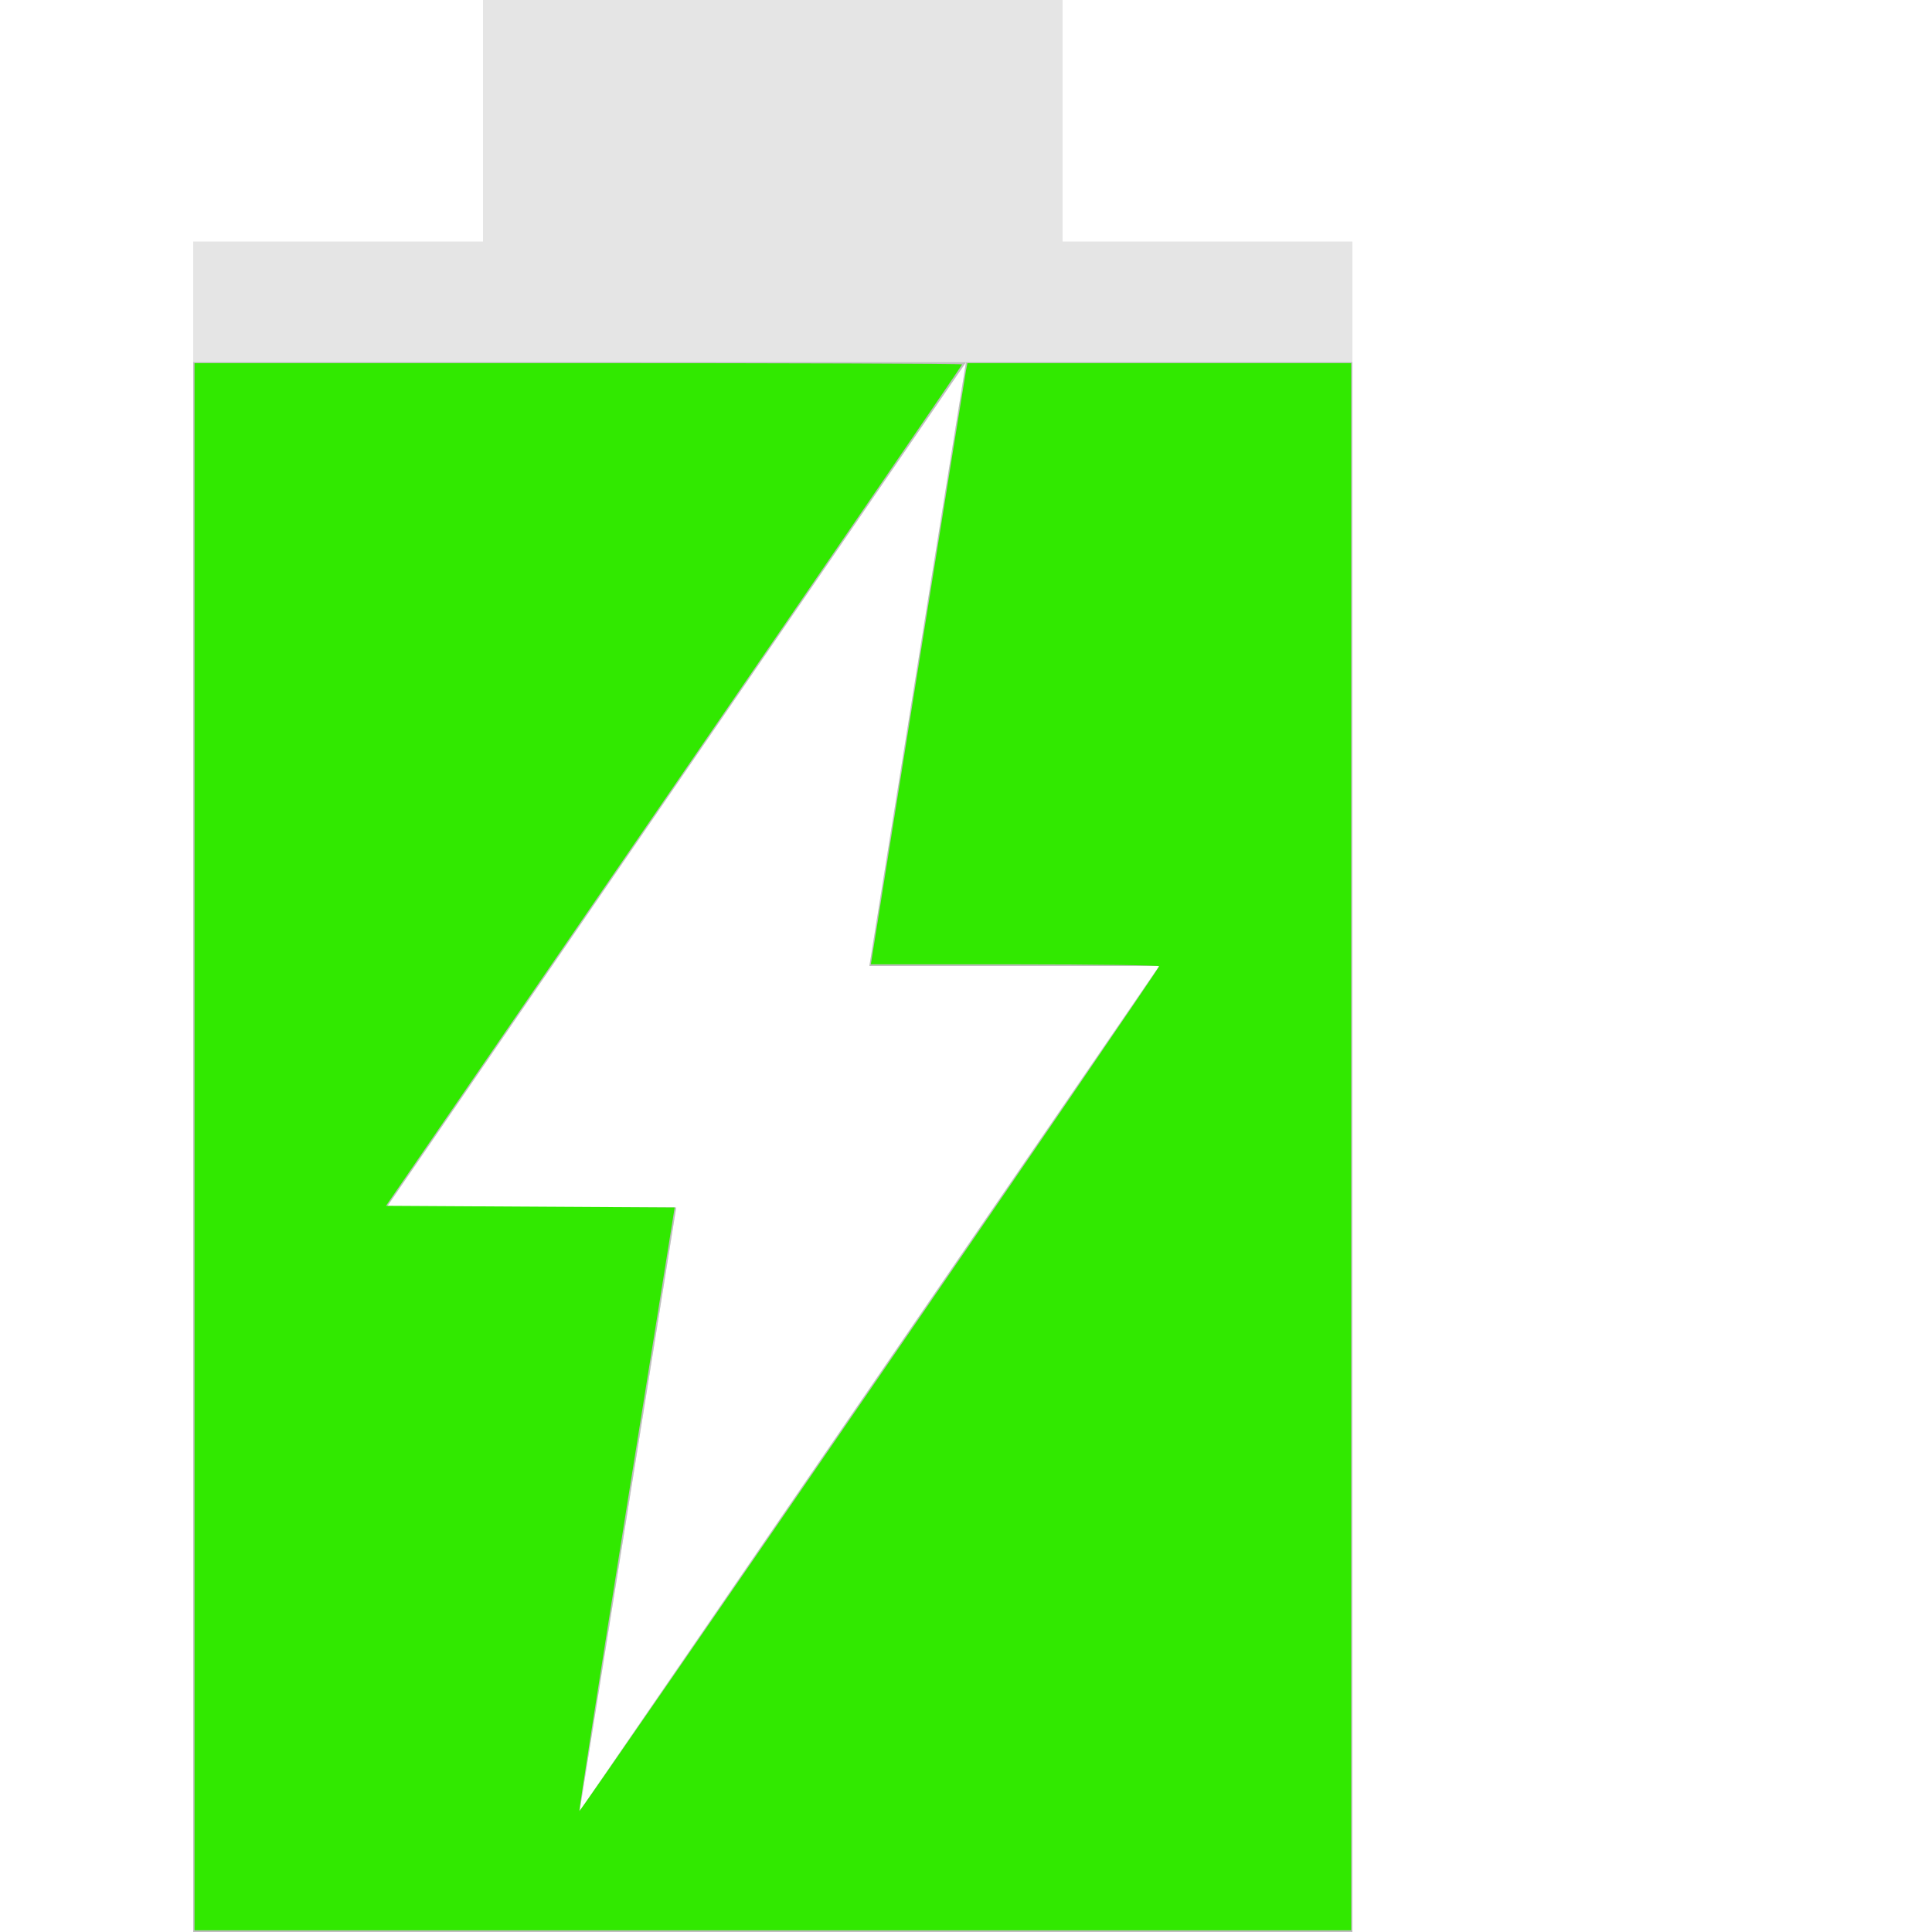
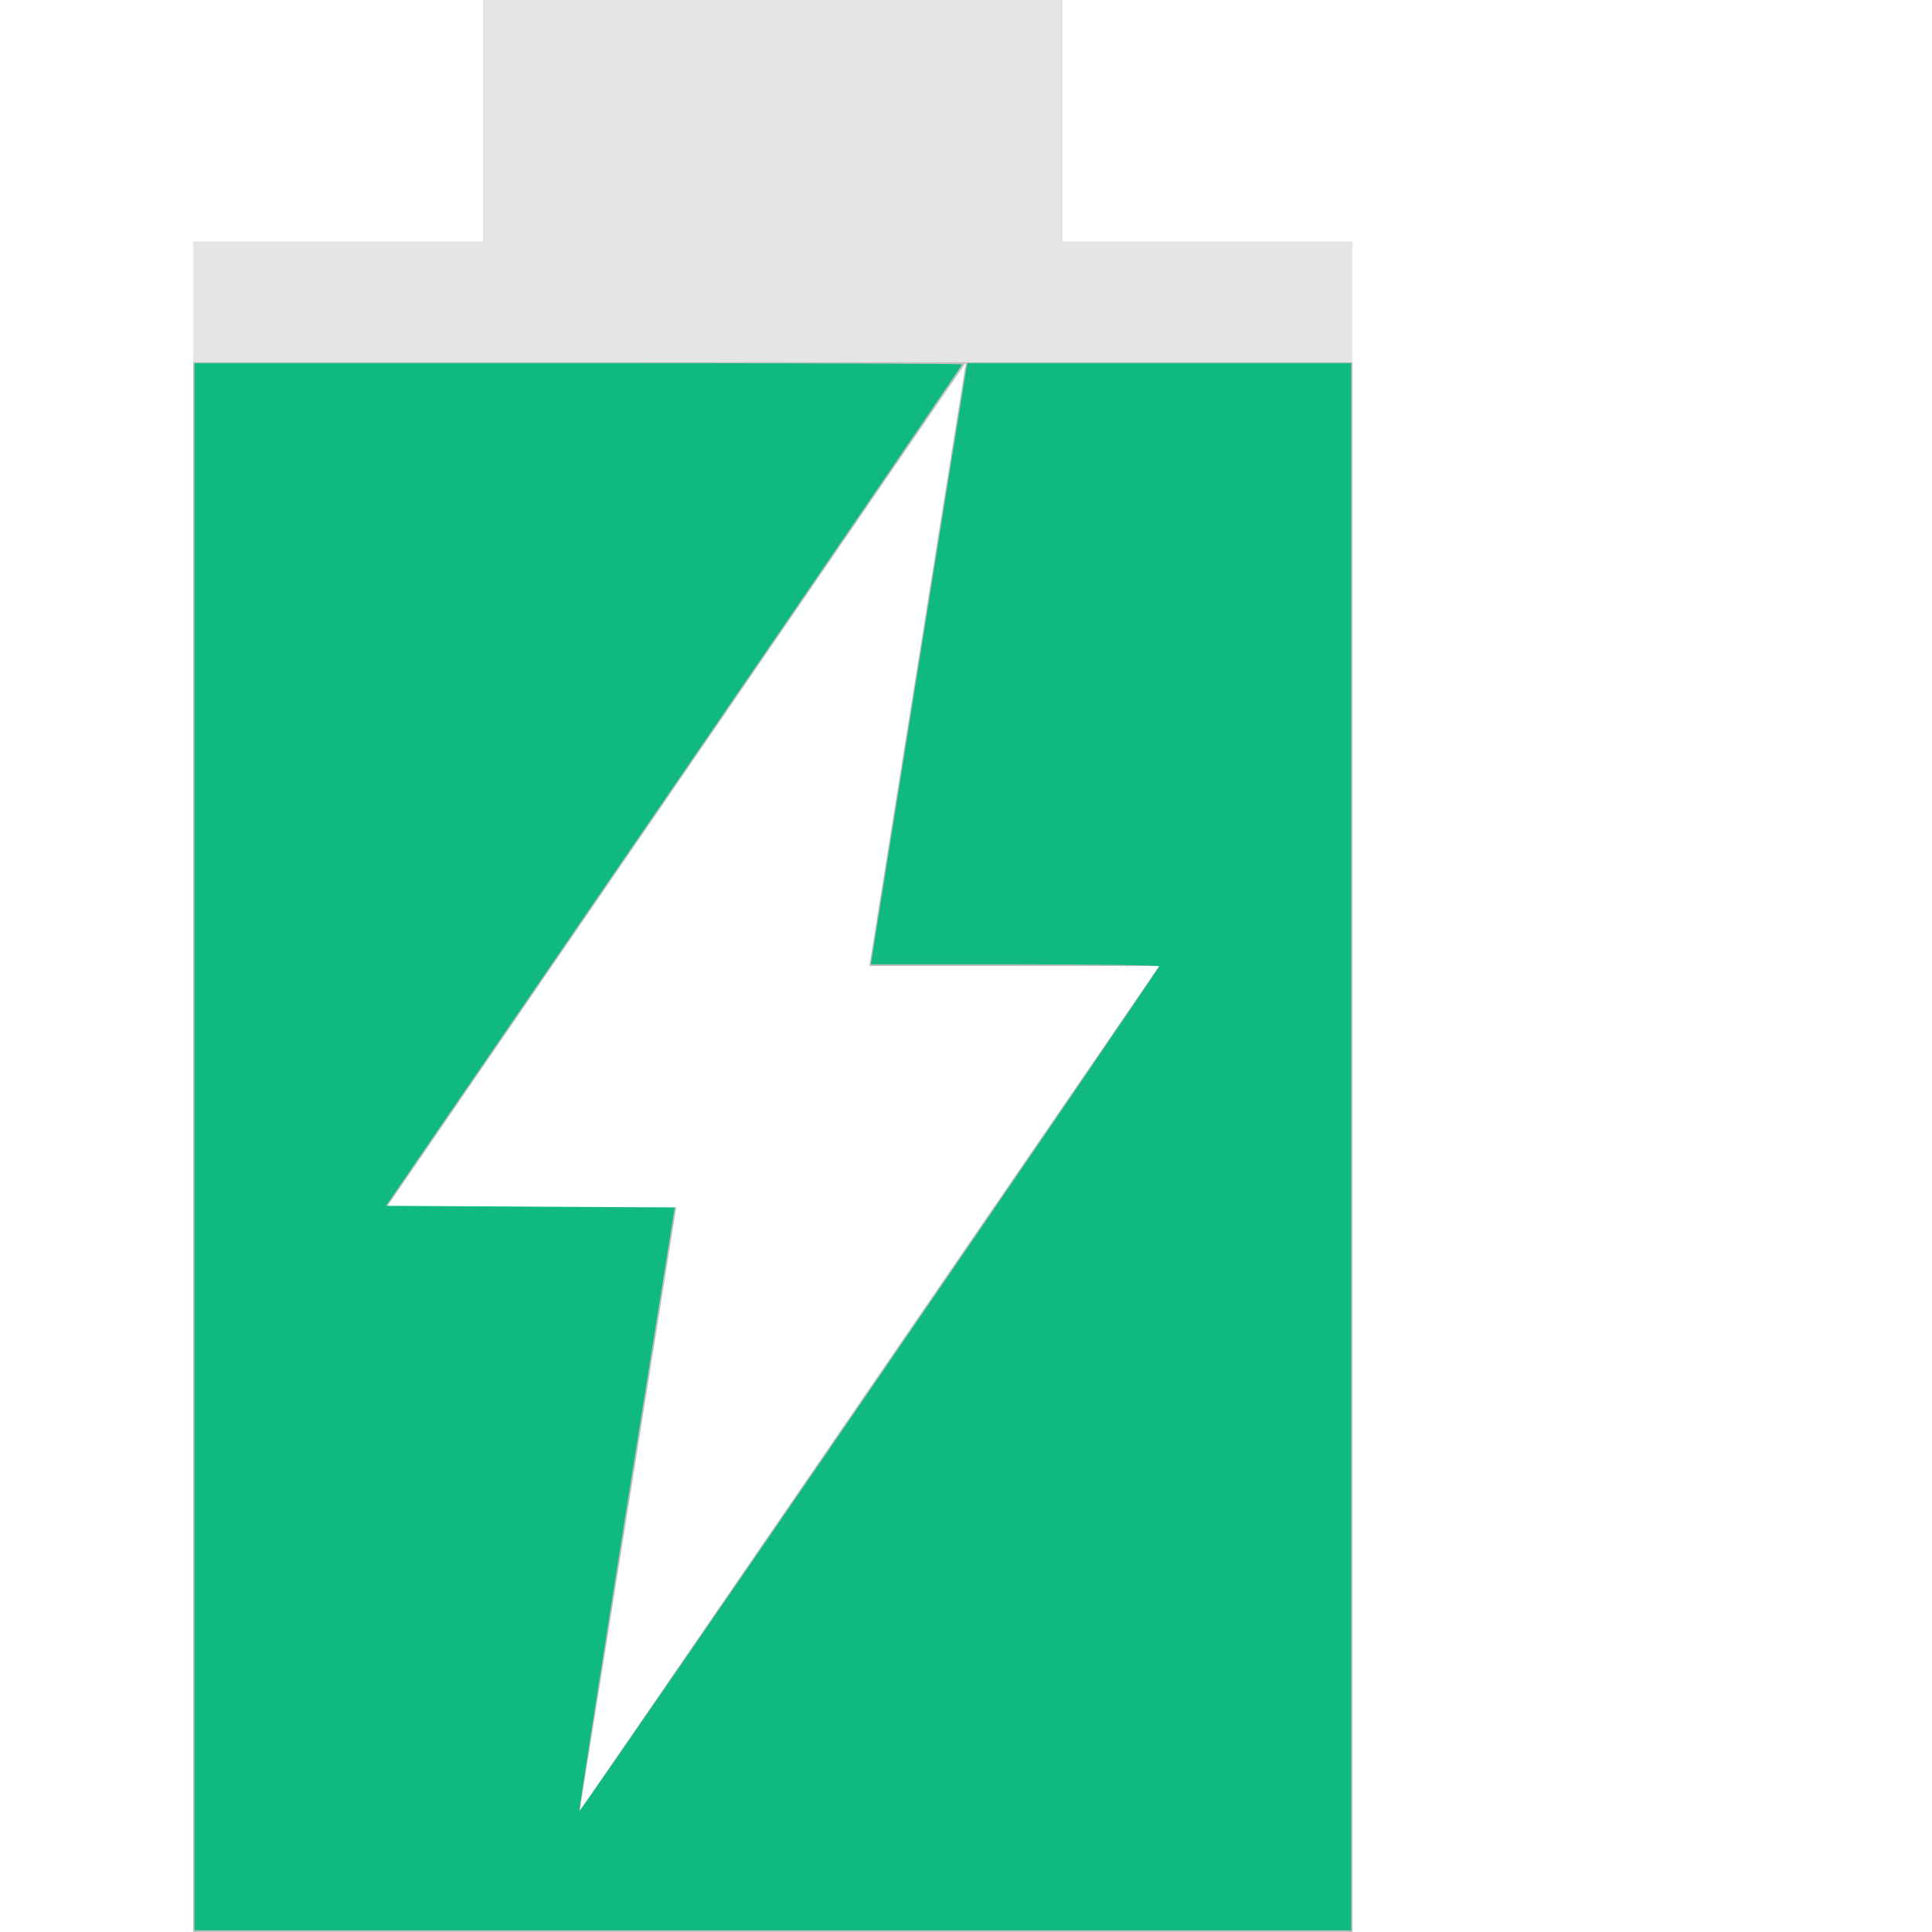
<svg xmlns="http://www.w3.org/2000/svg" viewBox="0 0 16 16" version="1.1" id="svg8">
  <defs id="defs12" />
  <g transform="scale(0.8,1)">
    <g fill="#bebebe" id="g6">
      <path d="m5 0v2h-3v14h12v-14h-3v-2zm5 3l-1 5h3l-6 7 1-5h-3z" opacity=".4" id="path2" />
      <path d="m2 3v13h12v-13h-4l-1 5h3l-6 7 1-5h-3l6-7z" id="path4" />
    </g>
-     <path style="fill:#31e900;stroke-width:0.027;fill-opacity:1" d="M 2.014,9.497 V 3.007 h 3.973 c 2.185,0 3.973,0.005 3.973,0.011 0,0.006 -1.342,1.577 -2.982,3.49 l -2.982,3.478 1.494,0.007 1.494,0.007 -0.499,2.494 C 6.212,13.867 5.992,14.994 5.997,14.999 6.009,15.011 12,8.027 12,8.002 12,7.994 11.328,7.986 10.507,7.986 H 9.015 L 9.5,5.558 C 9.767,4.222 9.992,3.102 10,3.068 l 0.015,-0.061 h 1.986 1.986 V 9.497 15.986 H 8 2.014 Z" id="path839" />
+     <path style="fill:#10b981;stroke-width:0.027;fill-opacity:1" d="M 2.014,9.497 V 3.007 h 3.973 c 2.185,0 3.973,0.005 3.973,0.011 0,0.006 -1.342,1.577 -2.982,3.49 l -2.982,3.478 1.494,0.007 1.494,0.007 -0.499,2.494 C 6.212,13.867 5.992,14.994 5.997,14.999 6.009,15.011 12,8.027 12,8.002 12,7.994 11.328,7.986 10.507,7.986 H 9.015 L 9.5,5.558 C 9.767,4.222 9.992,3.102 10,3.068 l 0.015,-0.061 h 1.986 1.986 V 9.497 15.986 H 8 2.014 Z" id="path839" />
  </g>
</svg>
